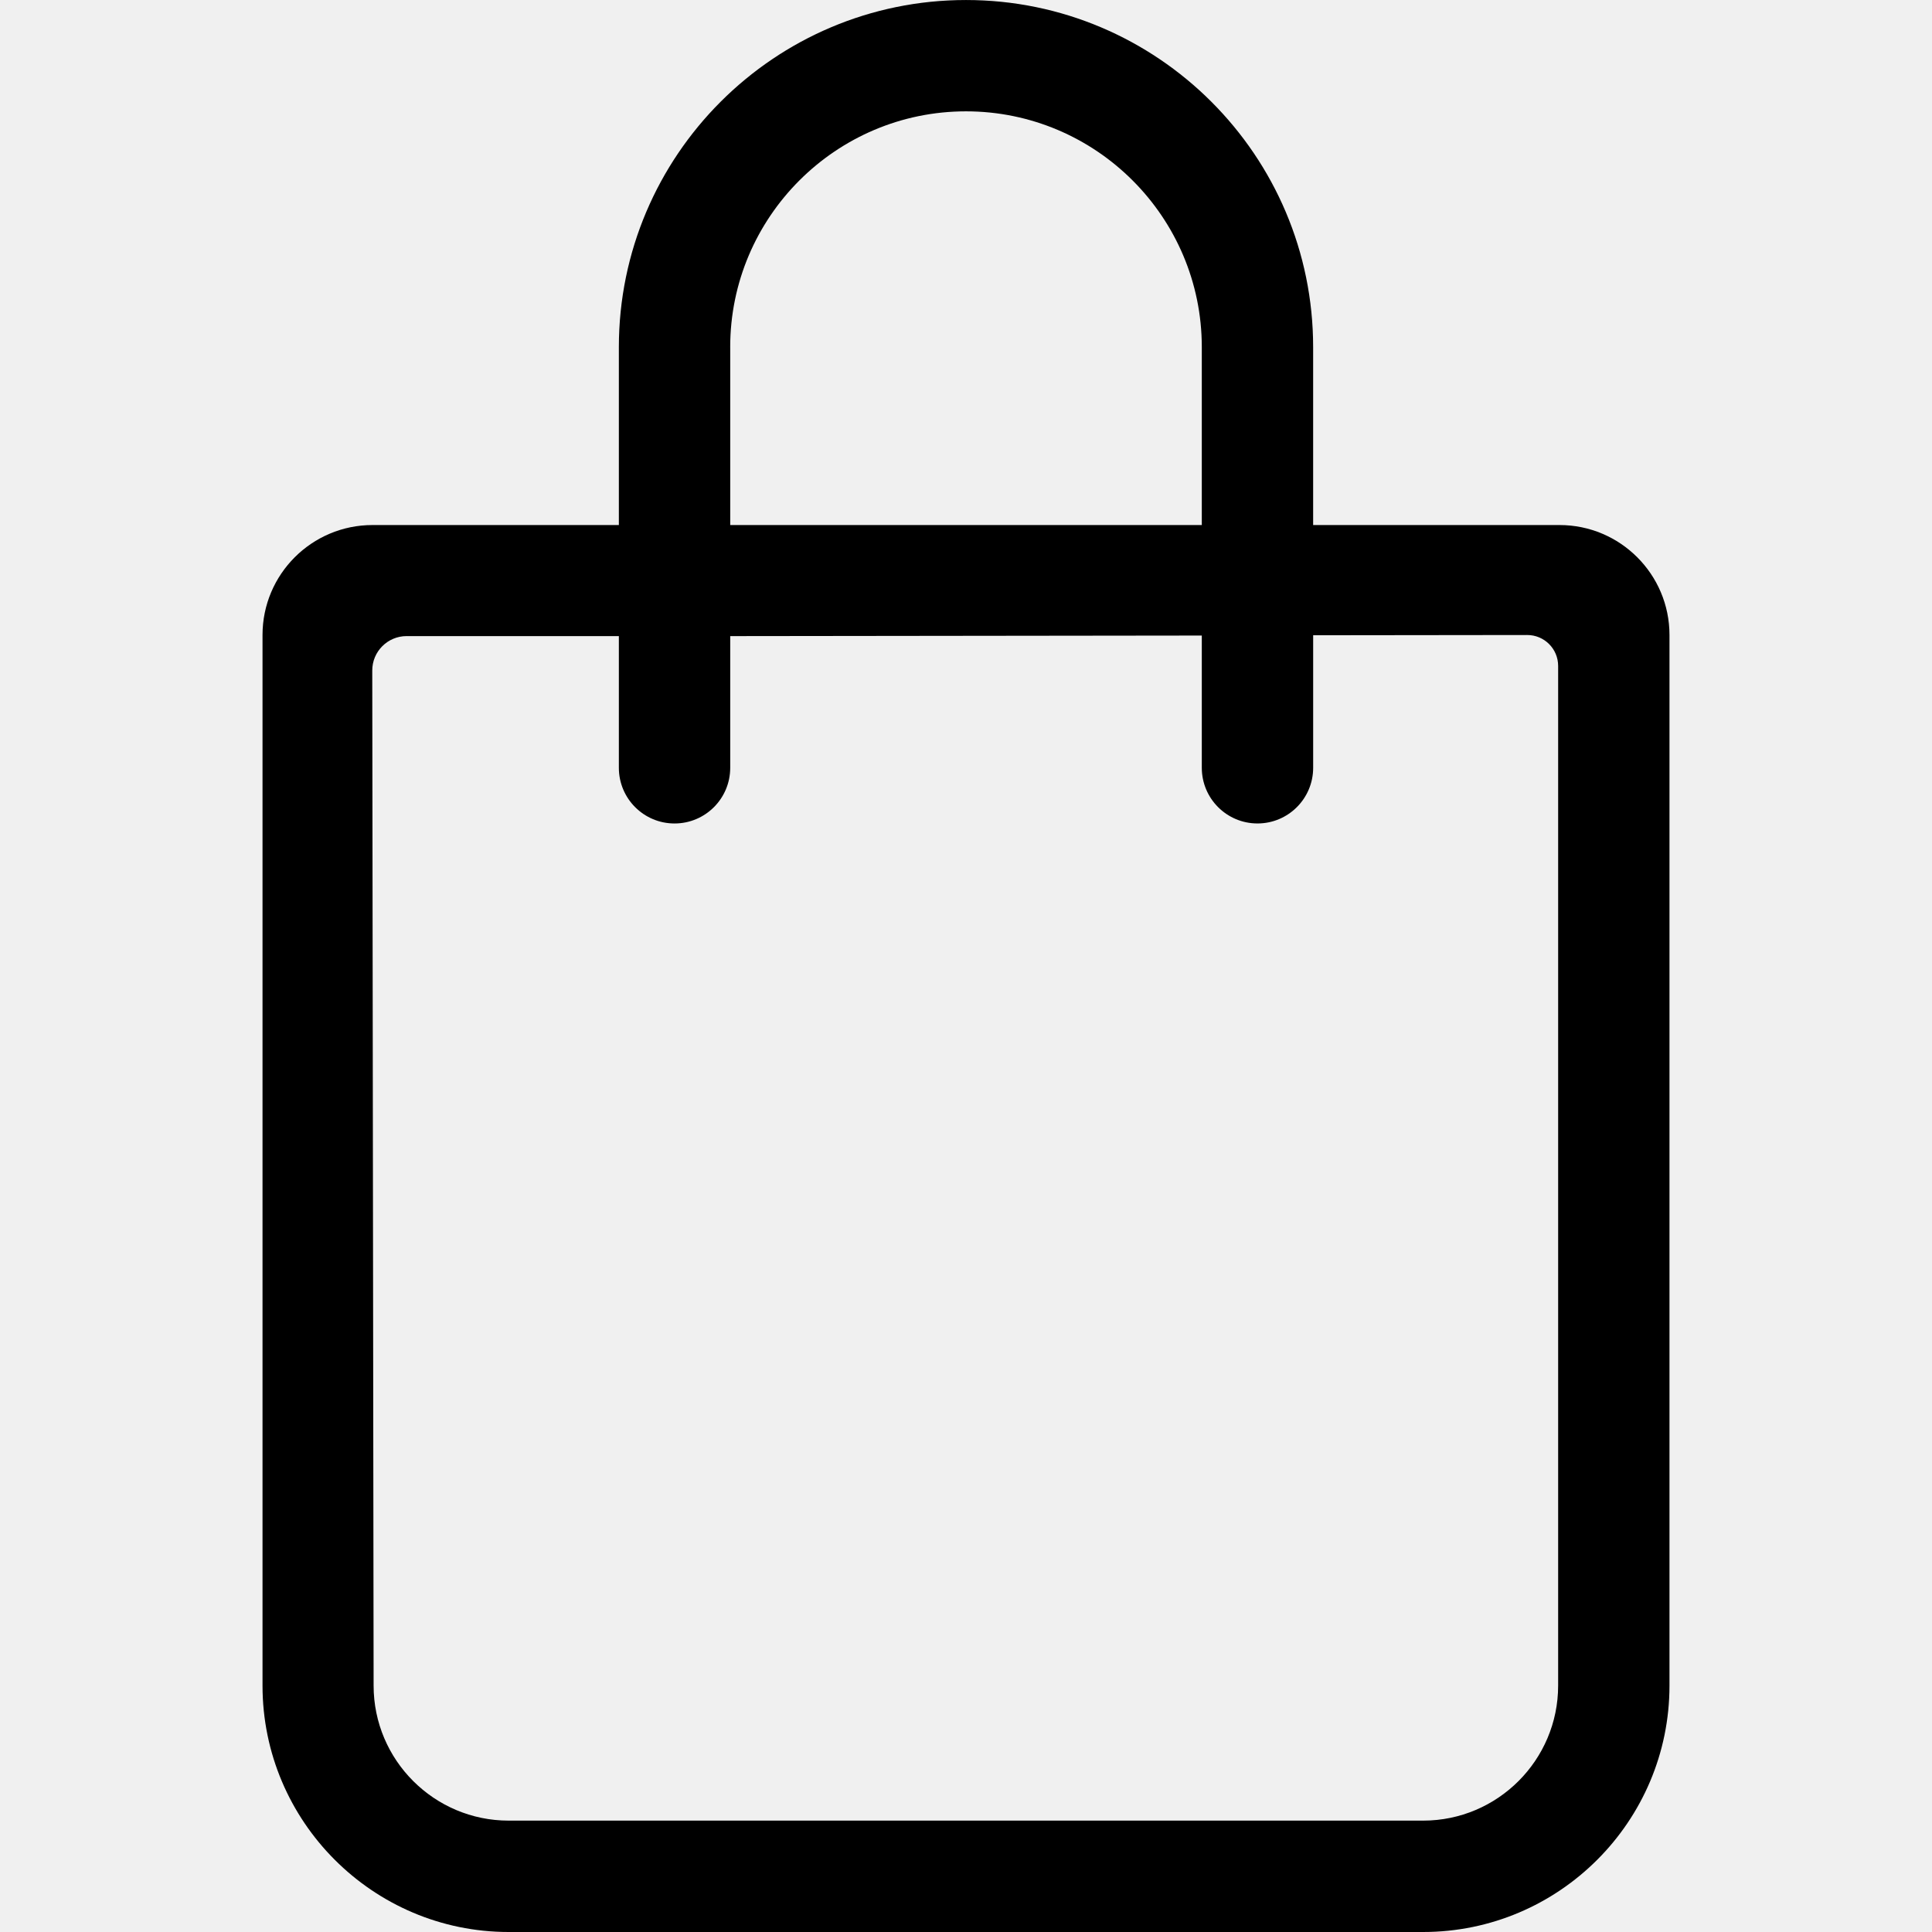
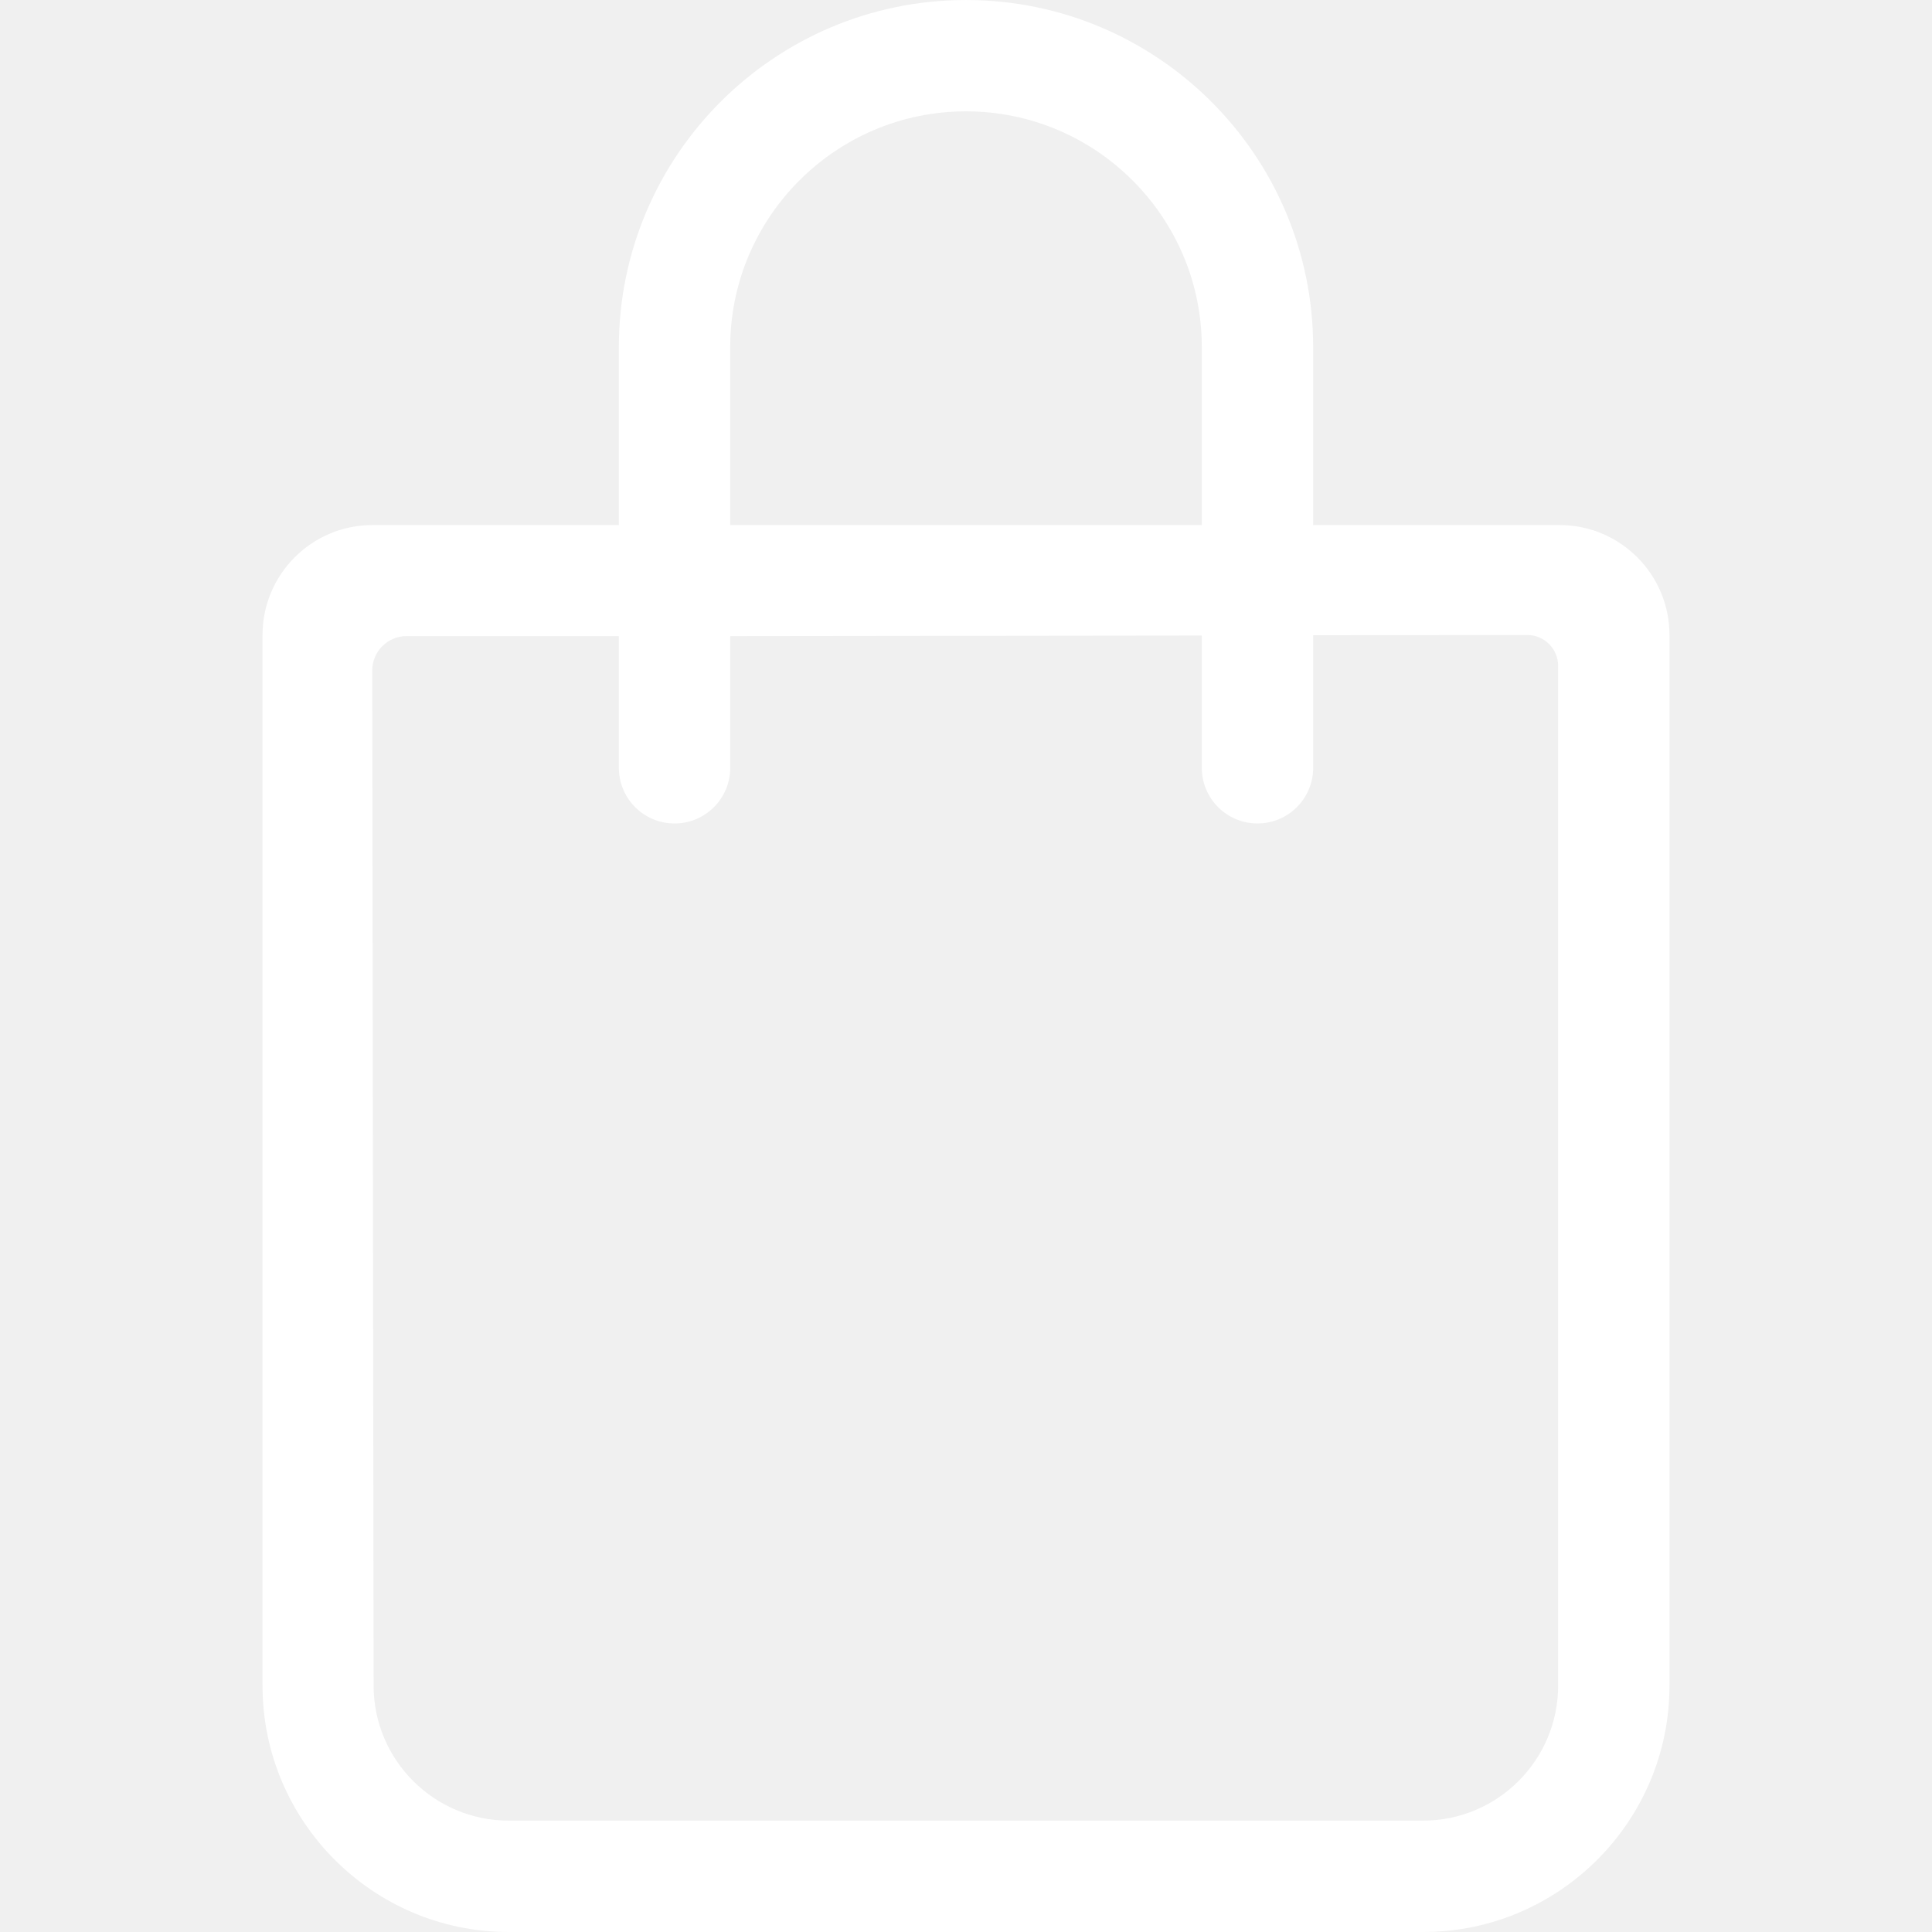
<svg xmlns="http://www.w3.org/2000/svg" id="Layer_1" data-name="Layer 1" version="1.1" viewBox="0 0 100 100">
  <defs>
    <style>
      .cls-1 {
-         fill: #000;
+         fill: #fff;
        stroke-width: 0px;
      }
    </style>
  </defs>
  <path class="cls-1" d="M26.326,100h47.334c7.032,0,12.752-5.72,12.752-12.752v-54.38c0-3.141-2.55-5.692-5.692-5.692h-12.752v-9.207c0-9.914-8.055-17.968-17.968-17.968s-17.968,8.055-17.968,17.968v9.207h-12.752c-3.141,0-5.692,2.55-5.692,5.692v54.38c0,7.032,5.72,12.752,12.738,12.752ZM37.795,17.968c0-6.729,5.476-12.205,12.205-12.205s12.205,5.476,12.205,12.205v9.207h-24.409v-9.207ZM32.032,32.925v6.816c0,1.592,1.29,2.882,2.882,2.882h0c1.592,0,2.882-1.29,2.882-2.882v-6.816l24.409-.029v6.844c0,1.592,1.29,2.882,2.882,2.882h0c1.592,0,2.882-1.29,2.882-2.882v-6.859l11.079-.013c.884-.001,1.601.715,1.601,1.6v52.779c0,3.847-3.127,6.988-6.988,6.988H26.326c-3.847,0-6.988-3.127-6.988-6.988l-.07-52.541c-.001-.984.796-1.782,1.779-1.782h10.985Z" />
</svg>
